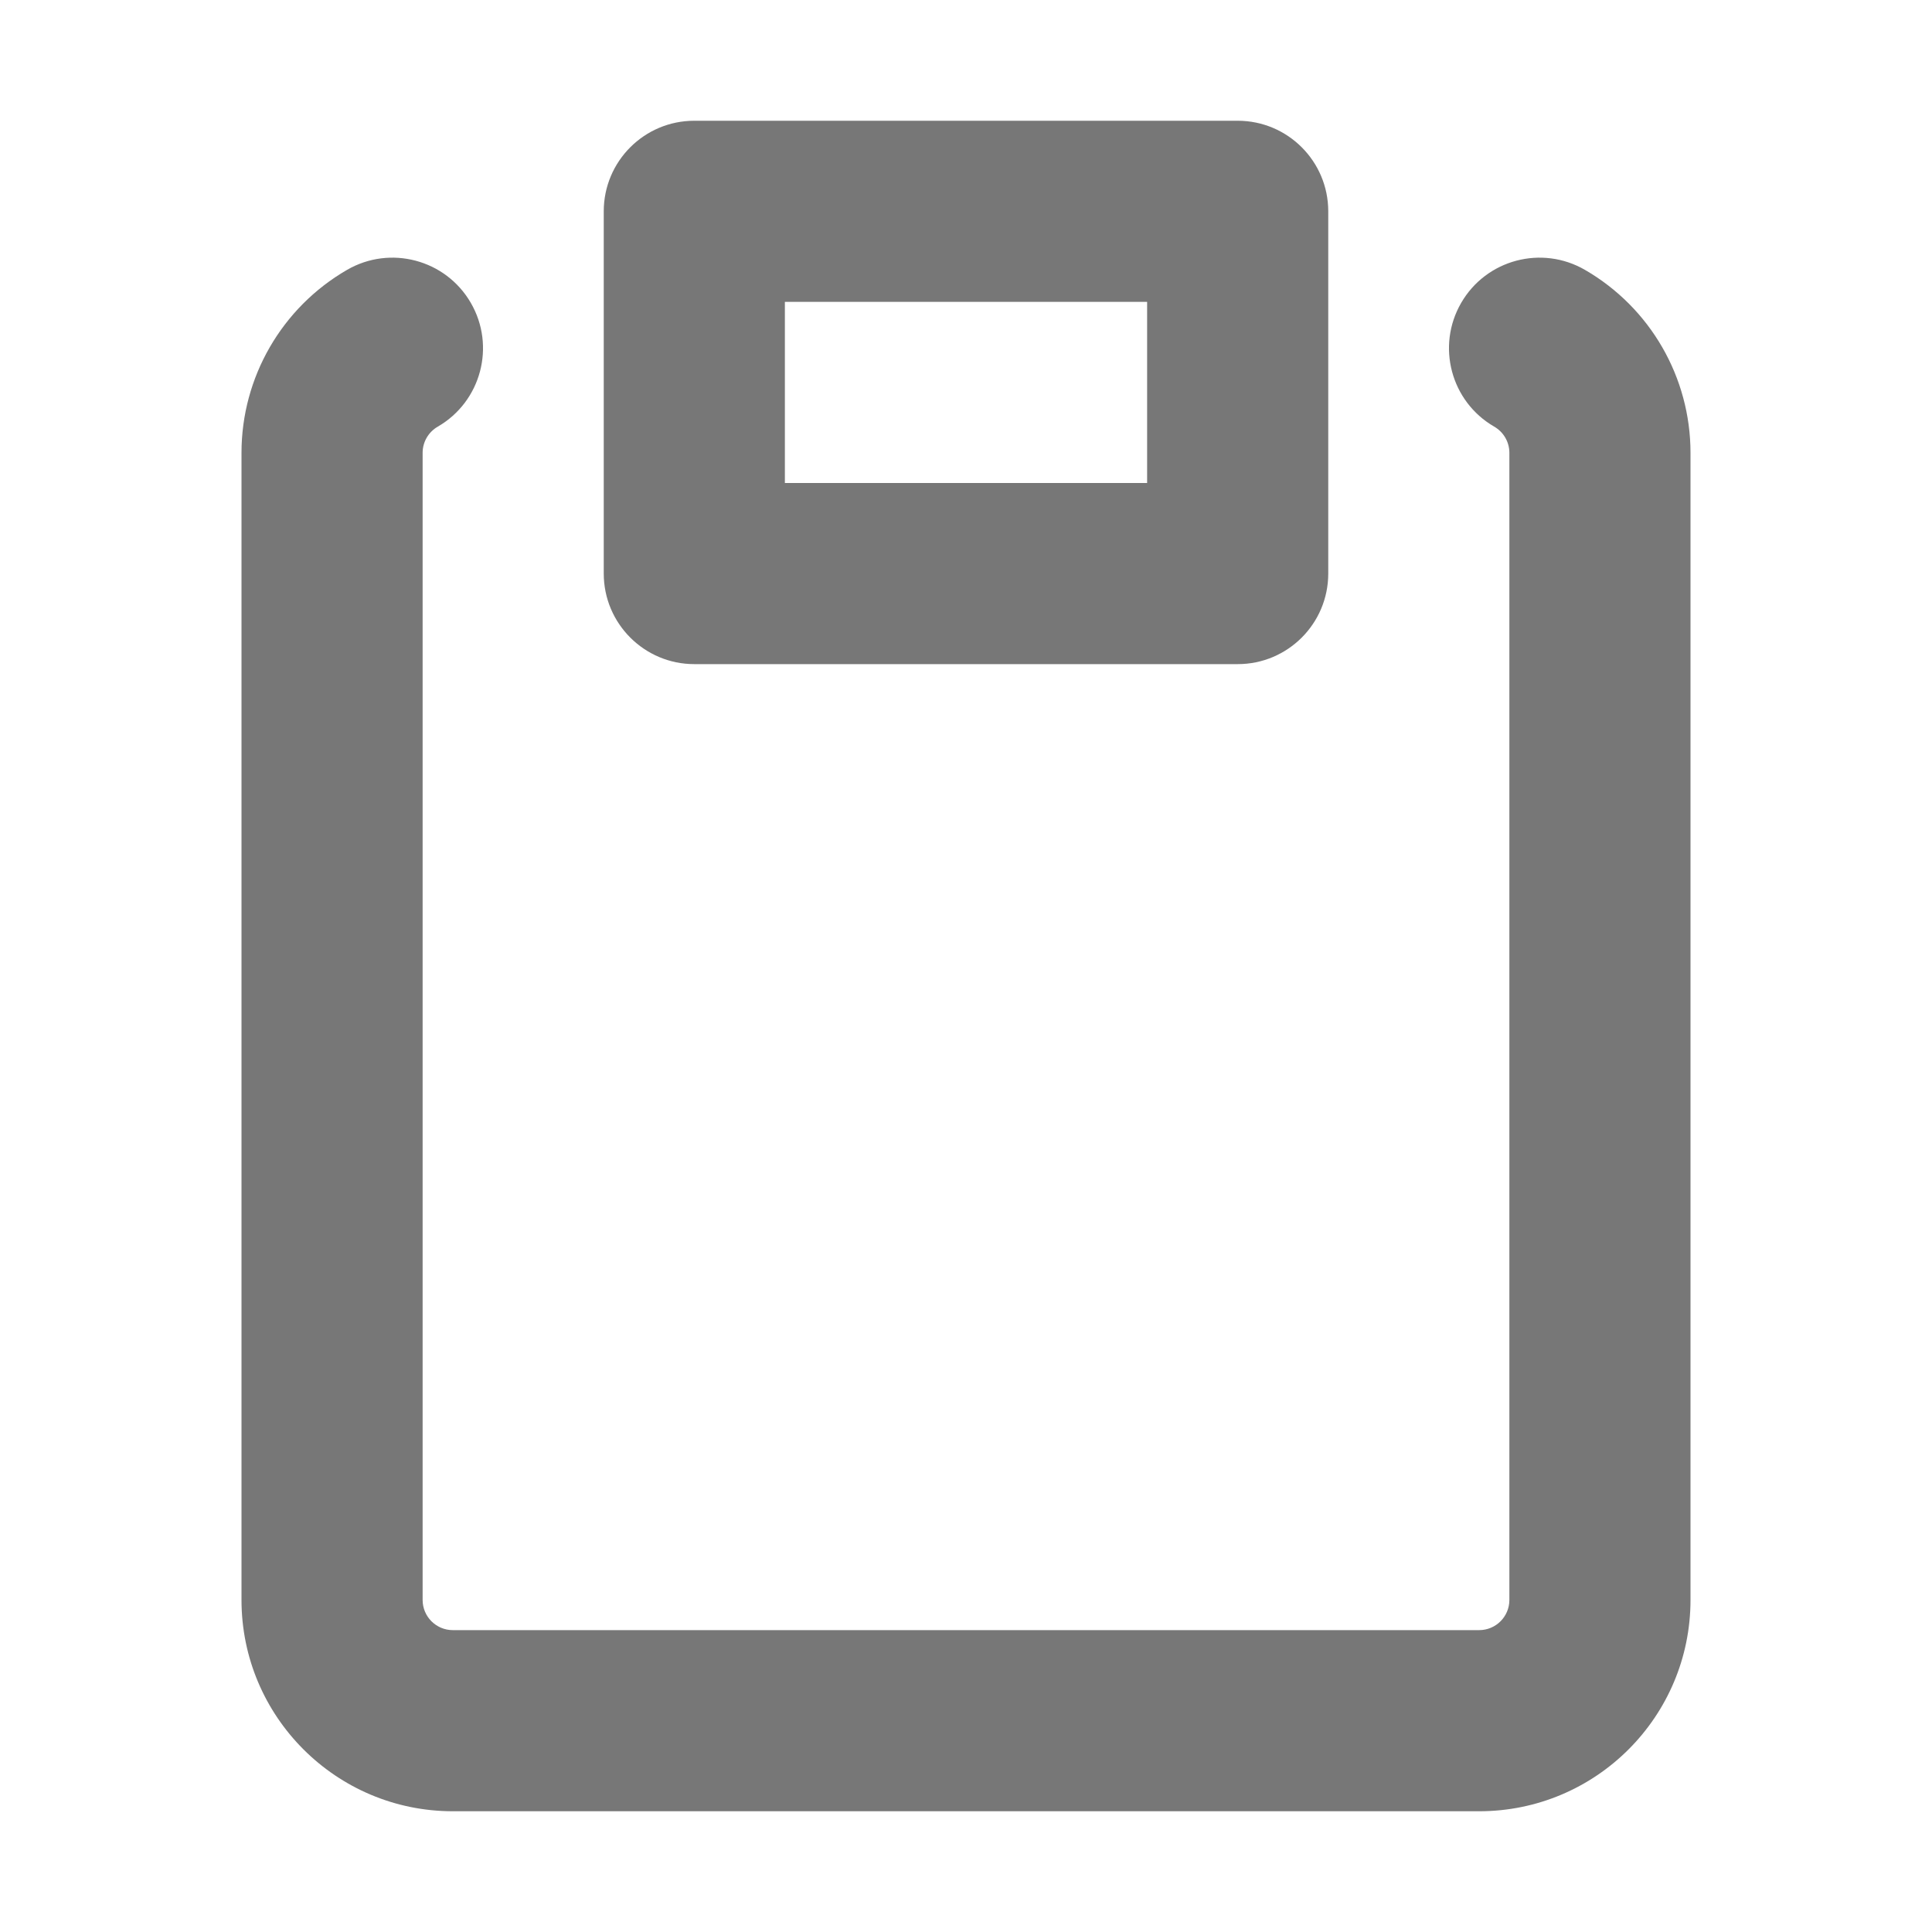
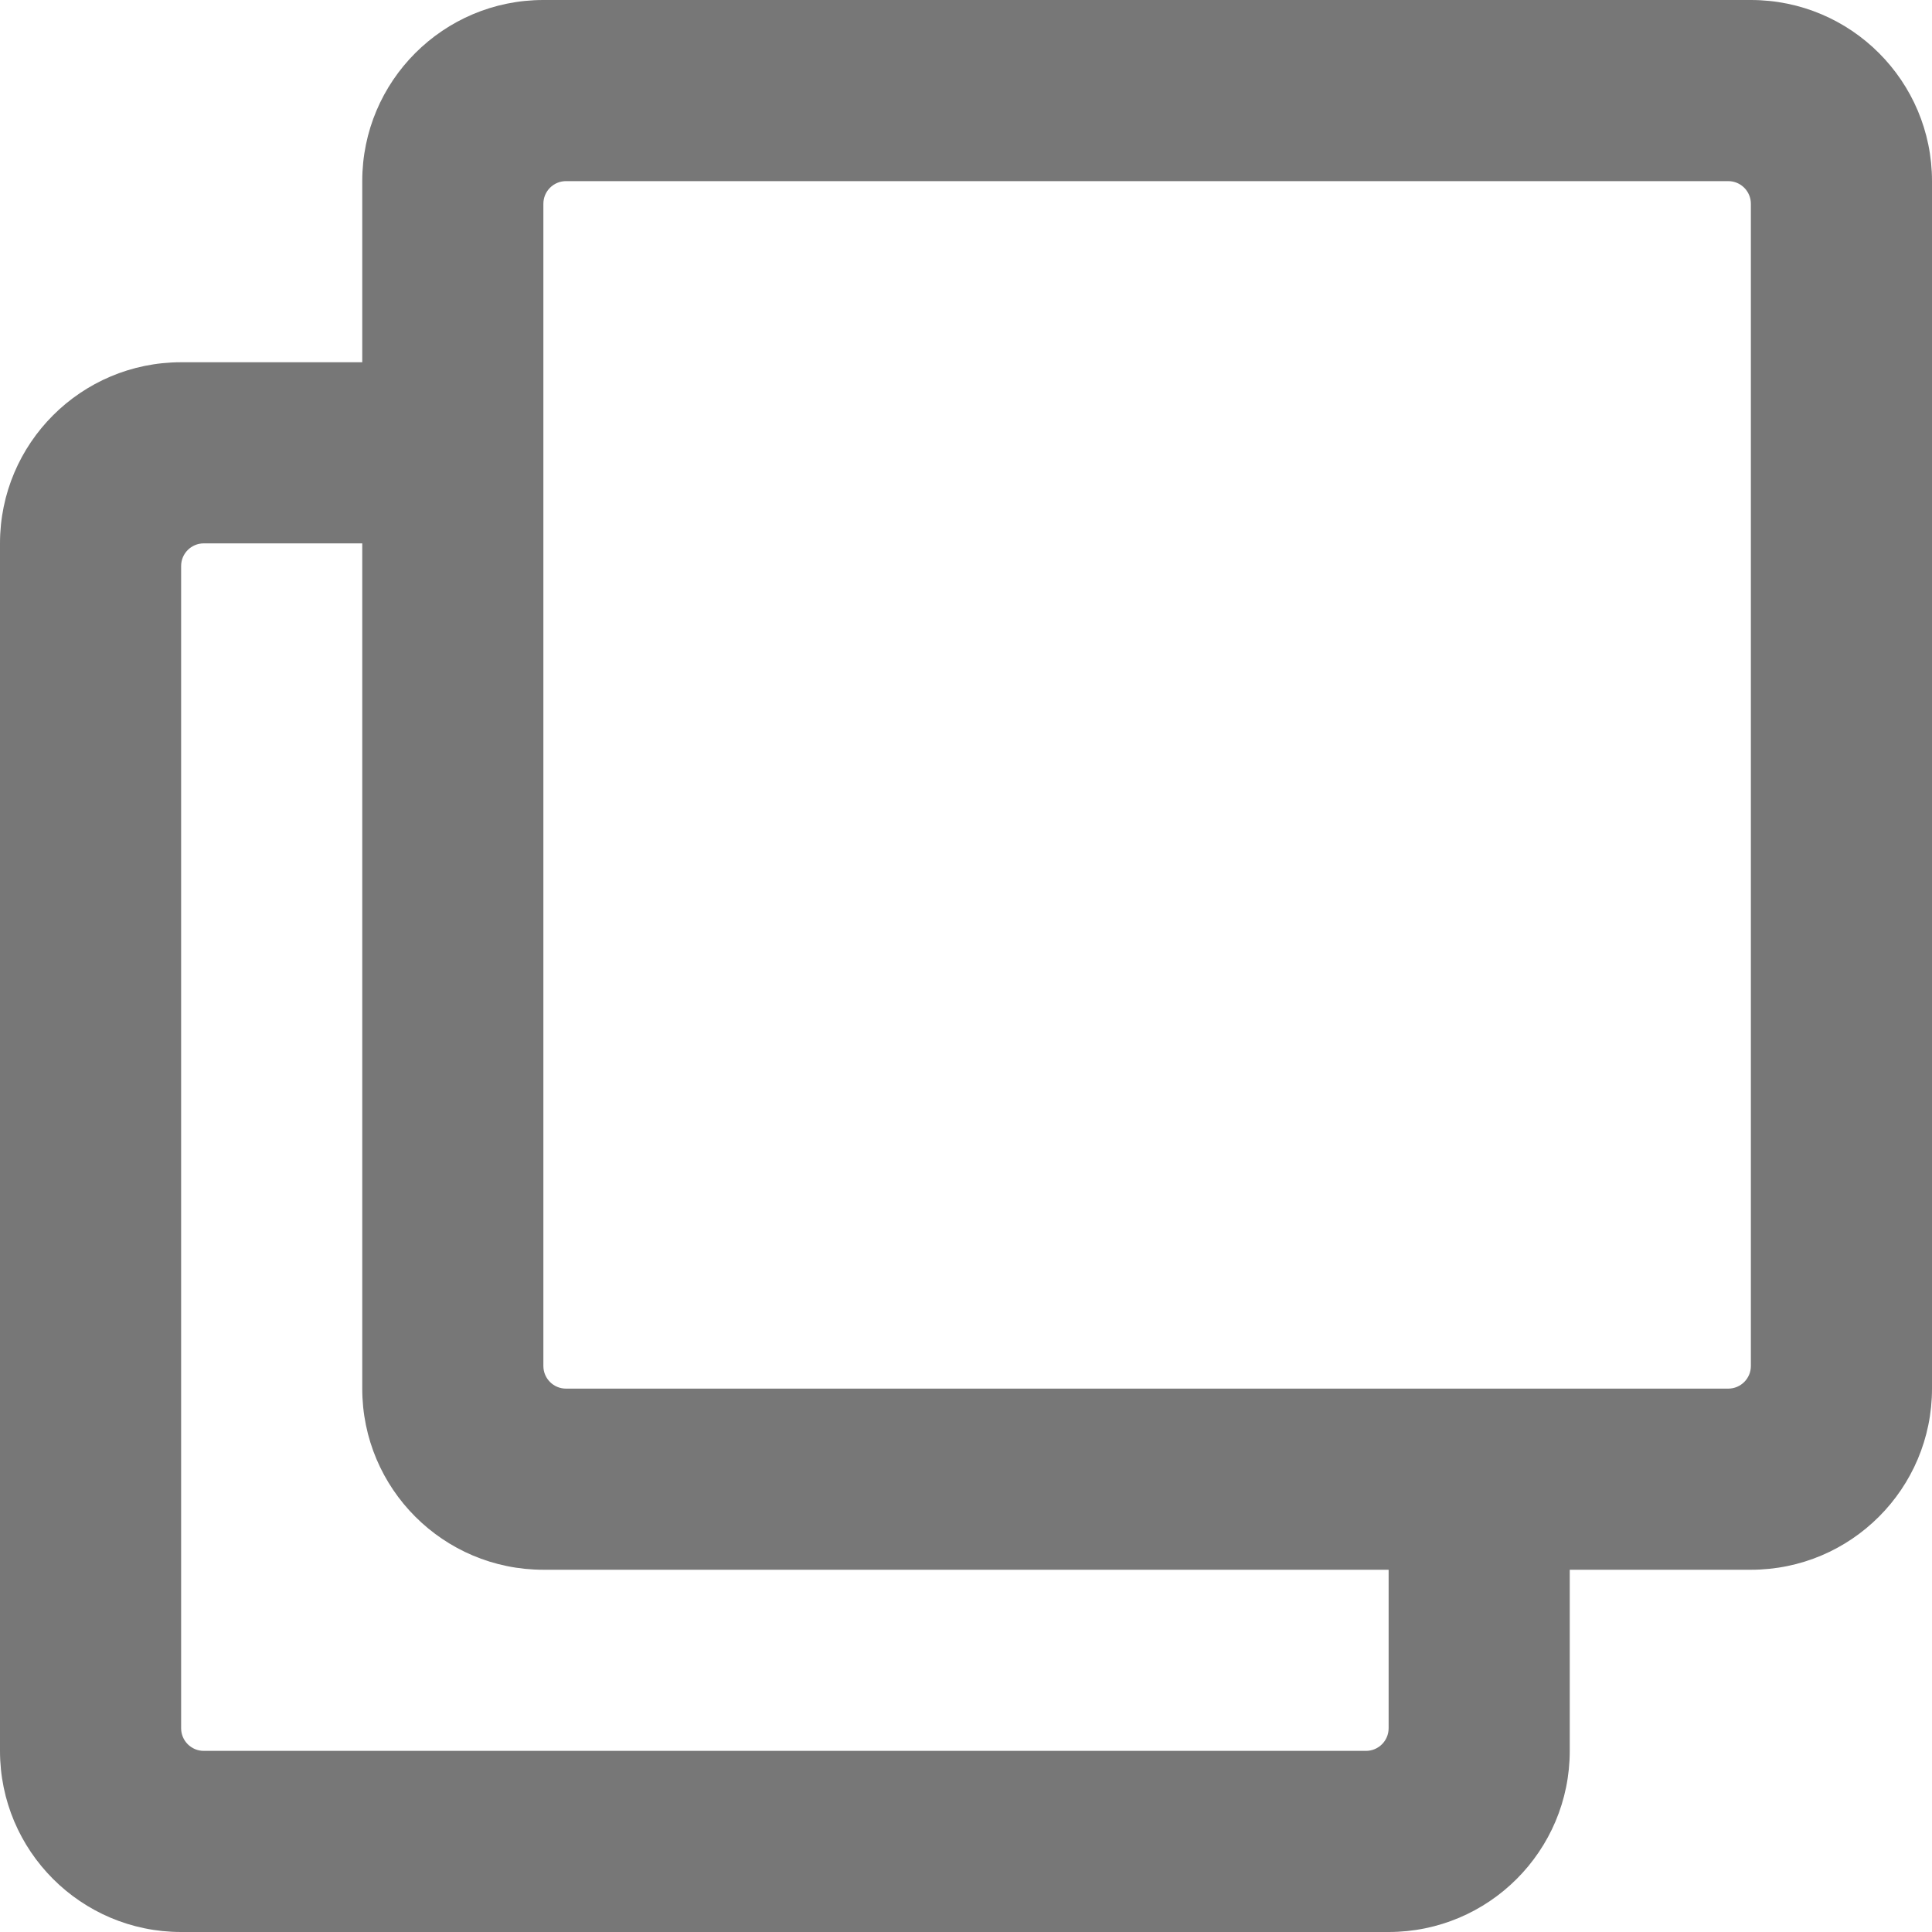
- <svg xmlns="http://www.w3.org/2000/svg" viewBox="0 0 16 16">
-   <path style="fill:#000000;fill-opacity:0.533;stroke-width:0.64" d="M5.75 1a.75.75 0 00-.75.75v3c0 .414.336.75.75.75h4.5a.75.75 0 00.75-.75v-3a.75.75 0 00-.75-.75h-4.5zm.75 3V2.5h3V4h-3zm-2.874-.467a.75.75 0 00-.752-1.298A1.75 1.75 0 002 3.75v9.5c0 .966.784 1.75 1.75 1.75h8.5A1.75 1.75 0 0014 13.25v-9.5a1.75 1.75 0 00-.874-1.515.75.75 0 10-.752 1.298.25.25 0 01.126.217v9.5a.25.25 0 01-.25.25h-8.5a.25.25 0 01-.25-.25v-9.5a.25.25 0 01.126-.217z" />
+ <svg xmlns="http://www.w3.org/2000/svg" viewBox="0 0 512 512">
+   <path style="fill:#000000;fill-opacity:0.533;stroke-width:0.64" d="M464 0H144c-26.51 0-48 21.49-48 48v48H48c-26.51 0-48 21.49-48 48v320c0 26.51 21.49 48 48 48h320c26.51 0 48-21.49 48-48v-48h48c26.51 0 48-21.49 48-48V48c0-26.51-21.49-48-48-48zM362 464H54a6 6 0 0 1-6-6V150a6 6 0 0 1 6-6h42v224c0 26.51 21.49 48 48 48h224v42a6 6 0 0 1-6 6zm96-96H150a6 6 0 0 1-6-6V54a6 6 0 0 1 6-6h308a6 6 0 0 1 6 6v308a6 6 0 0 1-6 6z" />
</svg>
